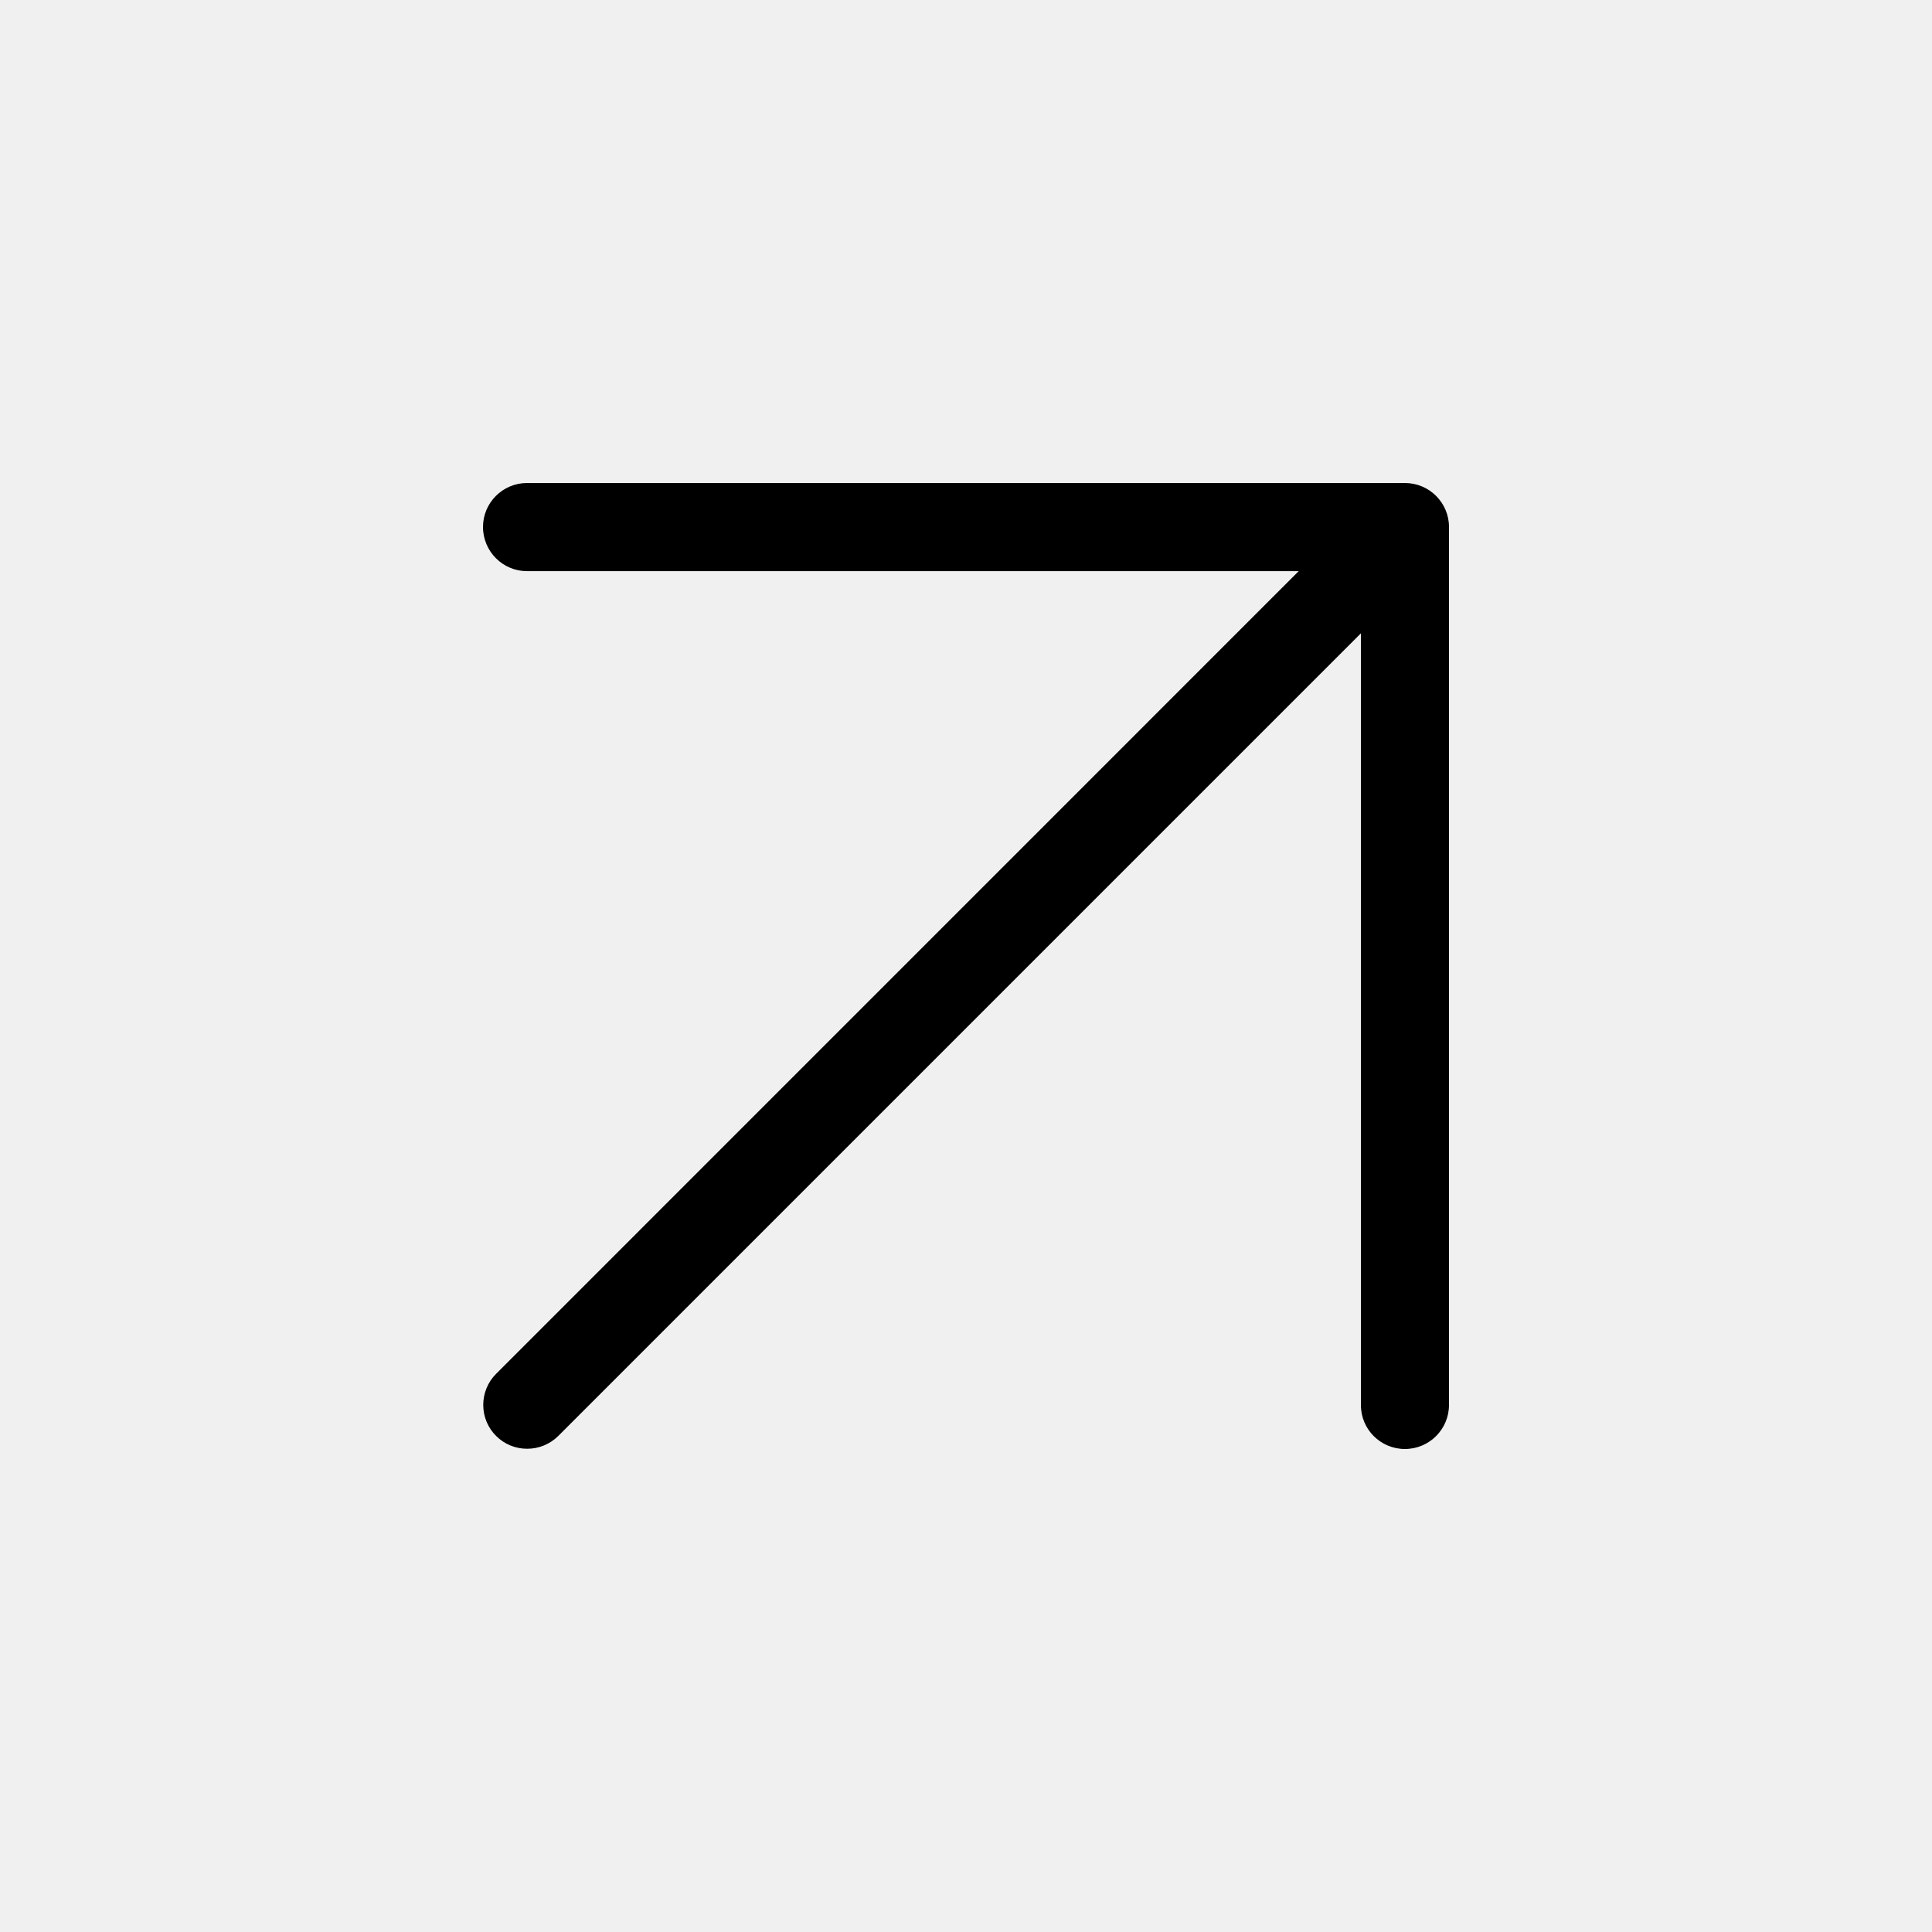
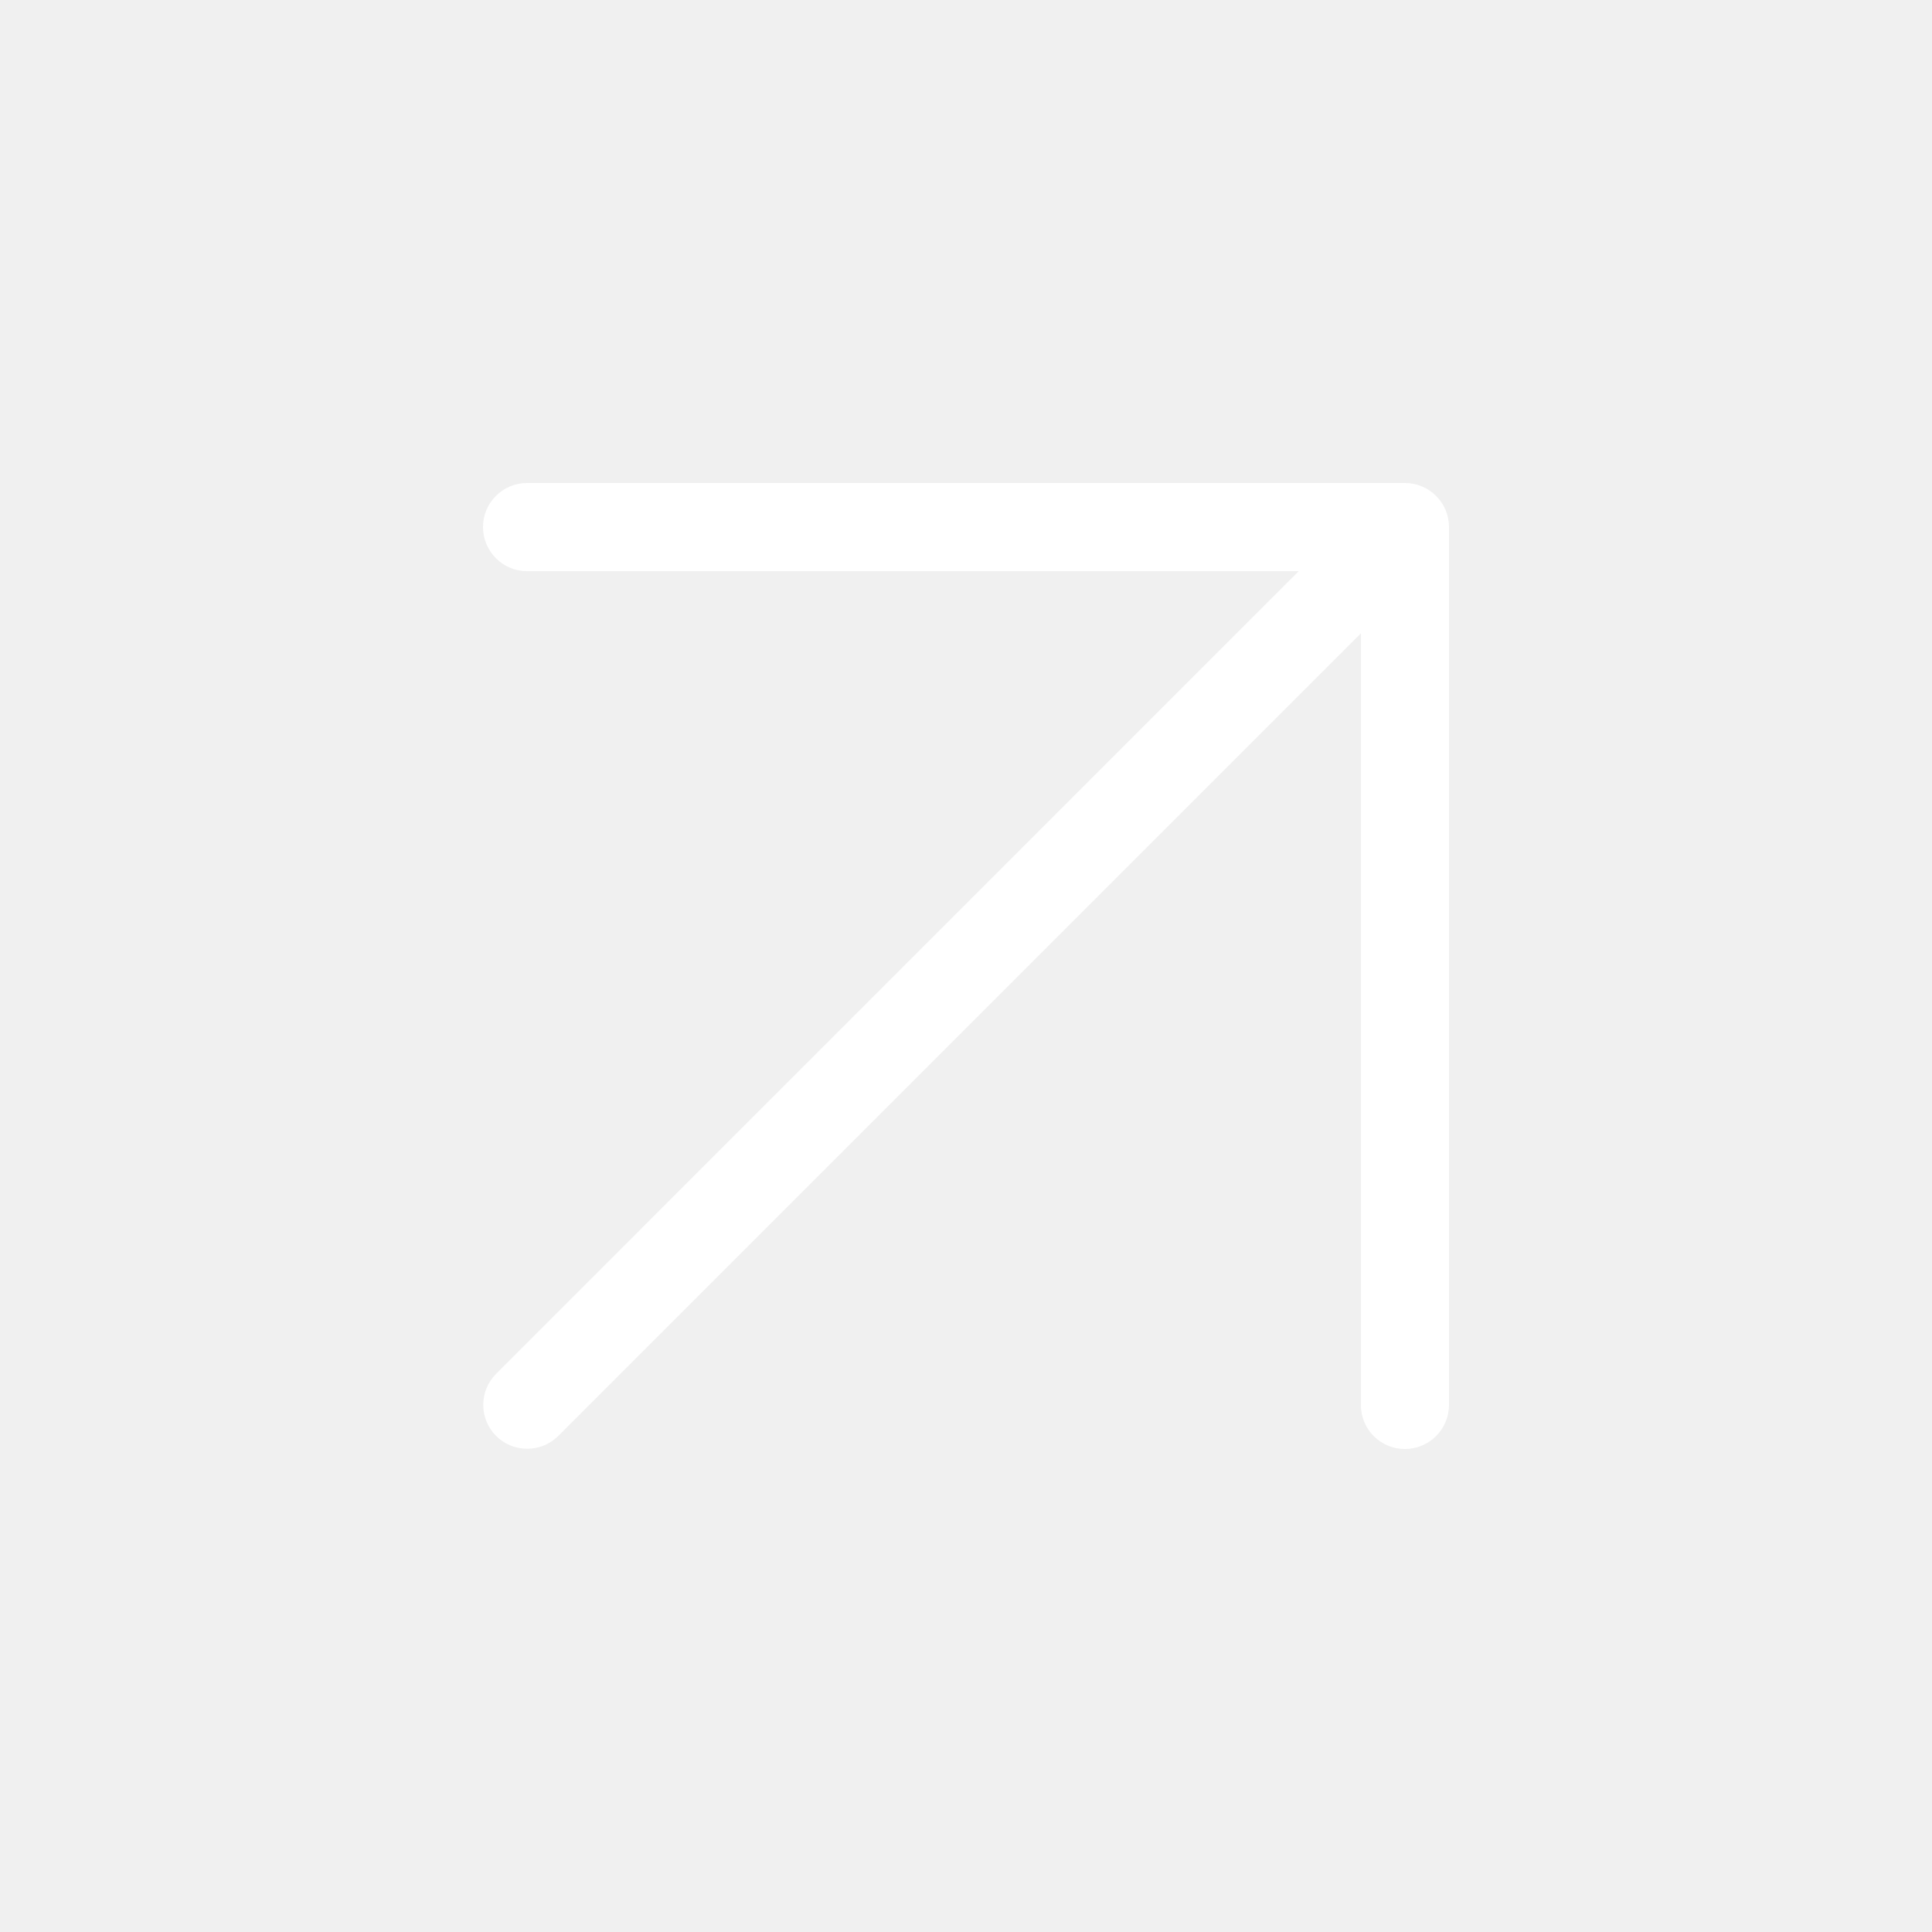
- <svg xmlns="http://www.w3.org/2000/svg" enable-background="new 0 0 24 24" viewBox="0 0 24 24" id="upper-right-arrow">
+ <svg xmlns="http://www.w3.org/2000/svg" enable-background="new 0 0 24 24" viewBox="0 0 24 24" width="24px" height="24px" fill="#fff" id="upper-right-arrow">
  <path d="M17.452,6H6.547C6.245,6,5.999,6.246,6,6.548s0.246,0.548,0.548,0.547h9.585l-9.97,9.971c-0.103,0.102-0.16,0.242-0.16,0.387c0,0.301,0.245,0.545,0.546,0.544c0.145,0,0.283-0.057,0.386-0.159l9.971-9.971v9.586C16.904,17.755,17.15,18,17.452,18h0C17.755,18,18,17.755,18,17.452V6.547C18,6.245,17.755,6,17.452,6z" />
</svg>
